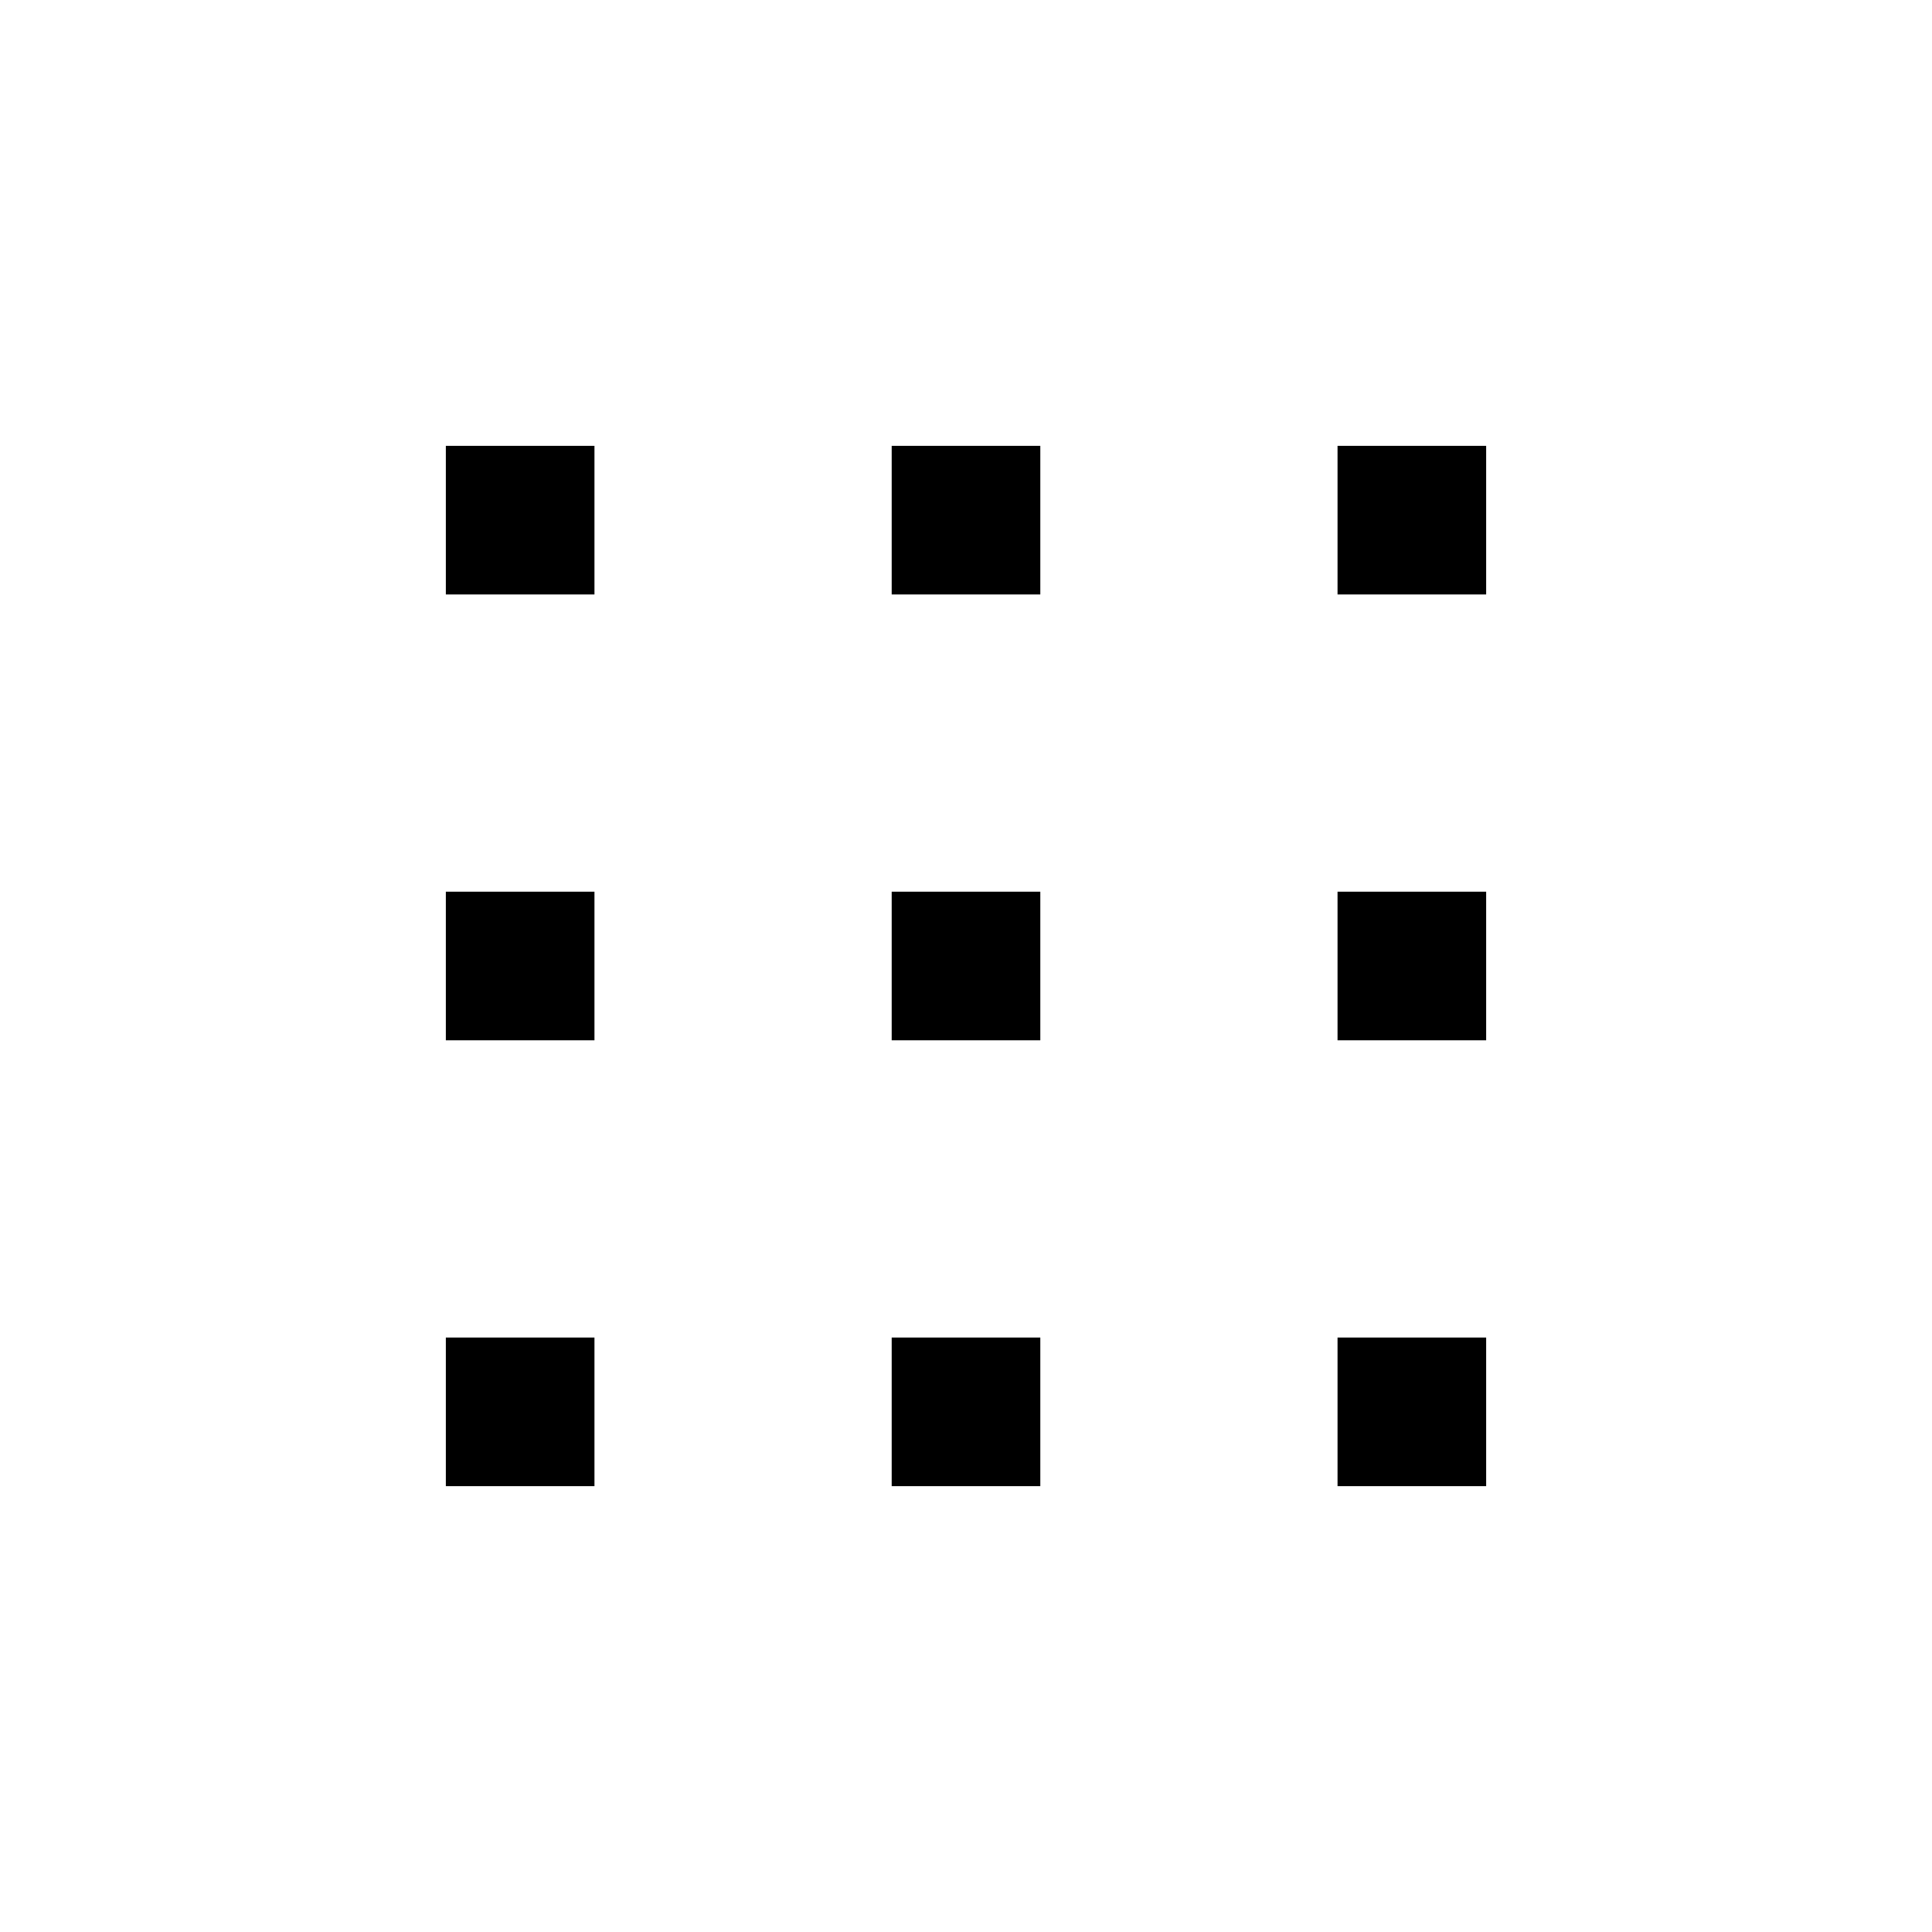
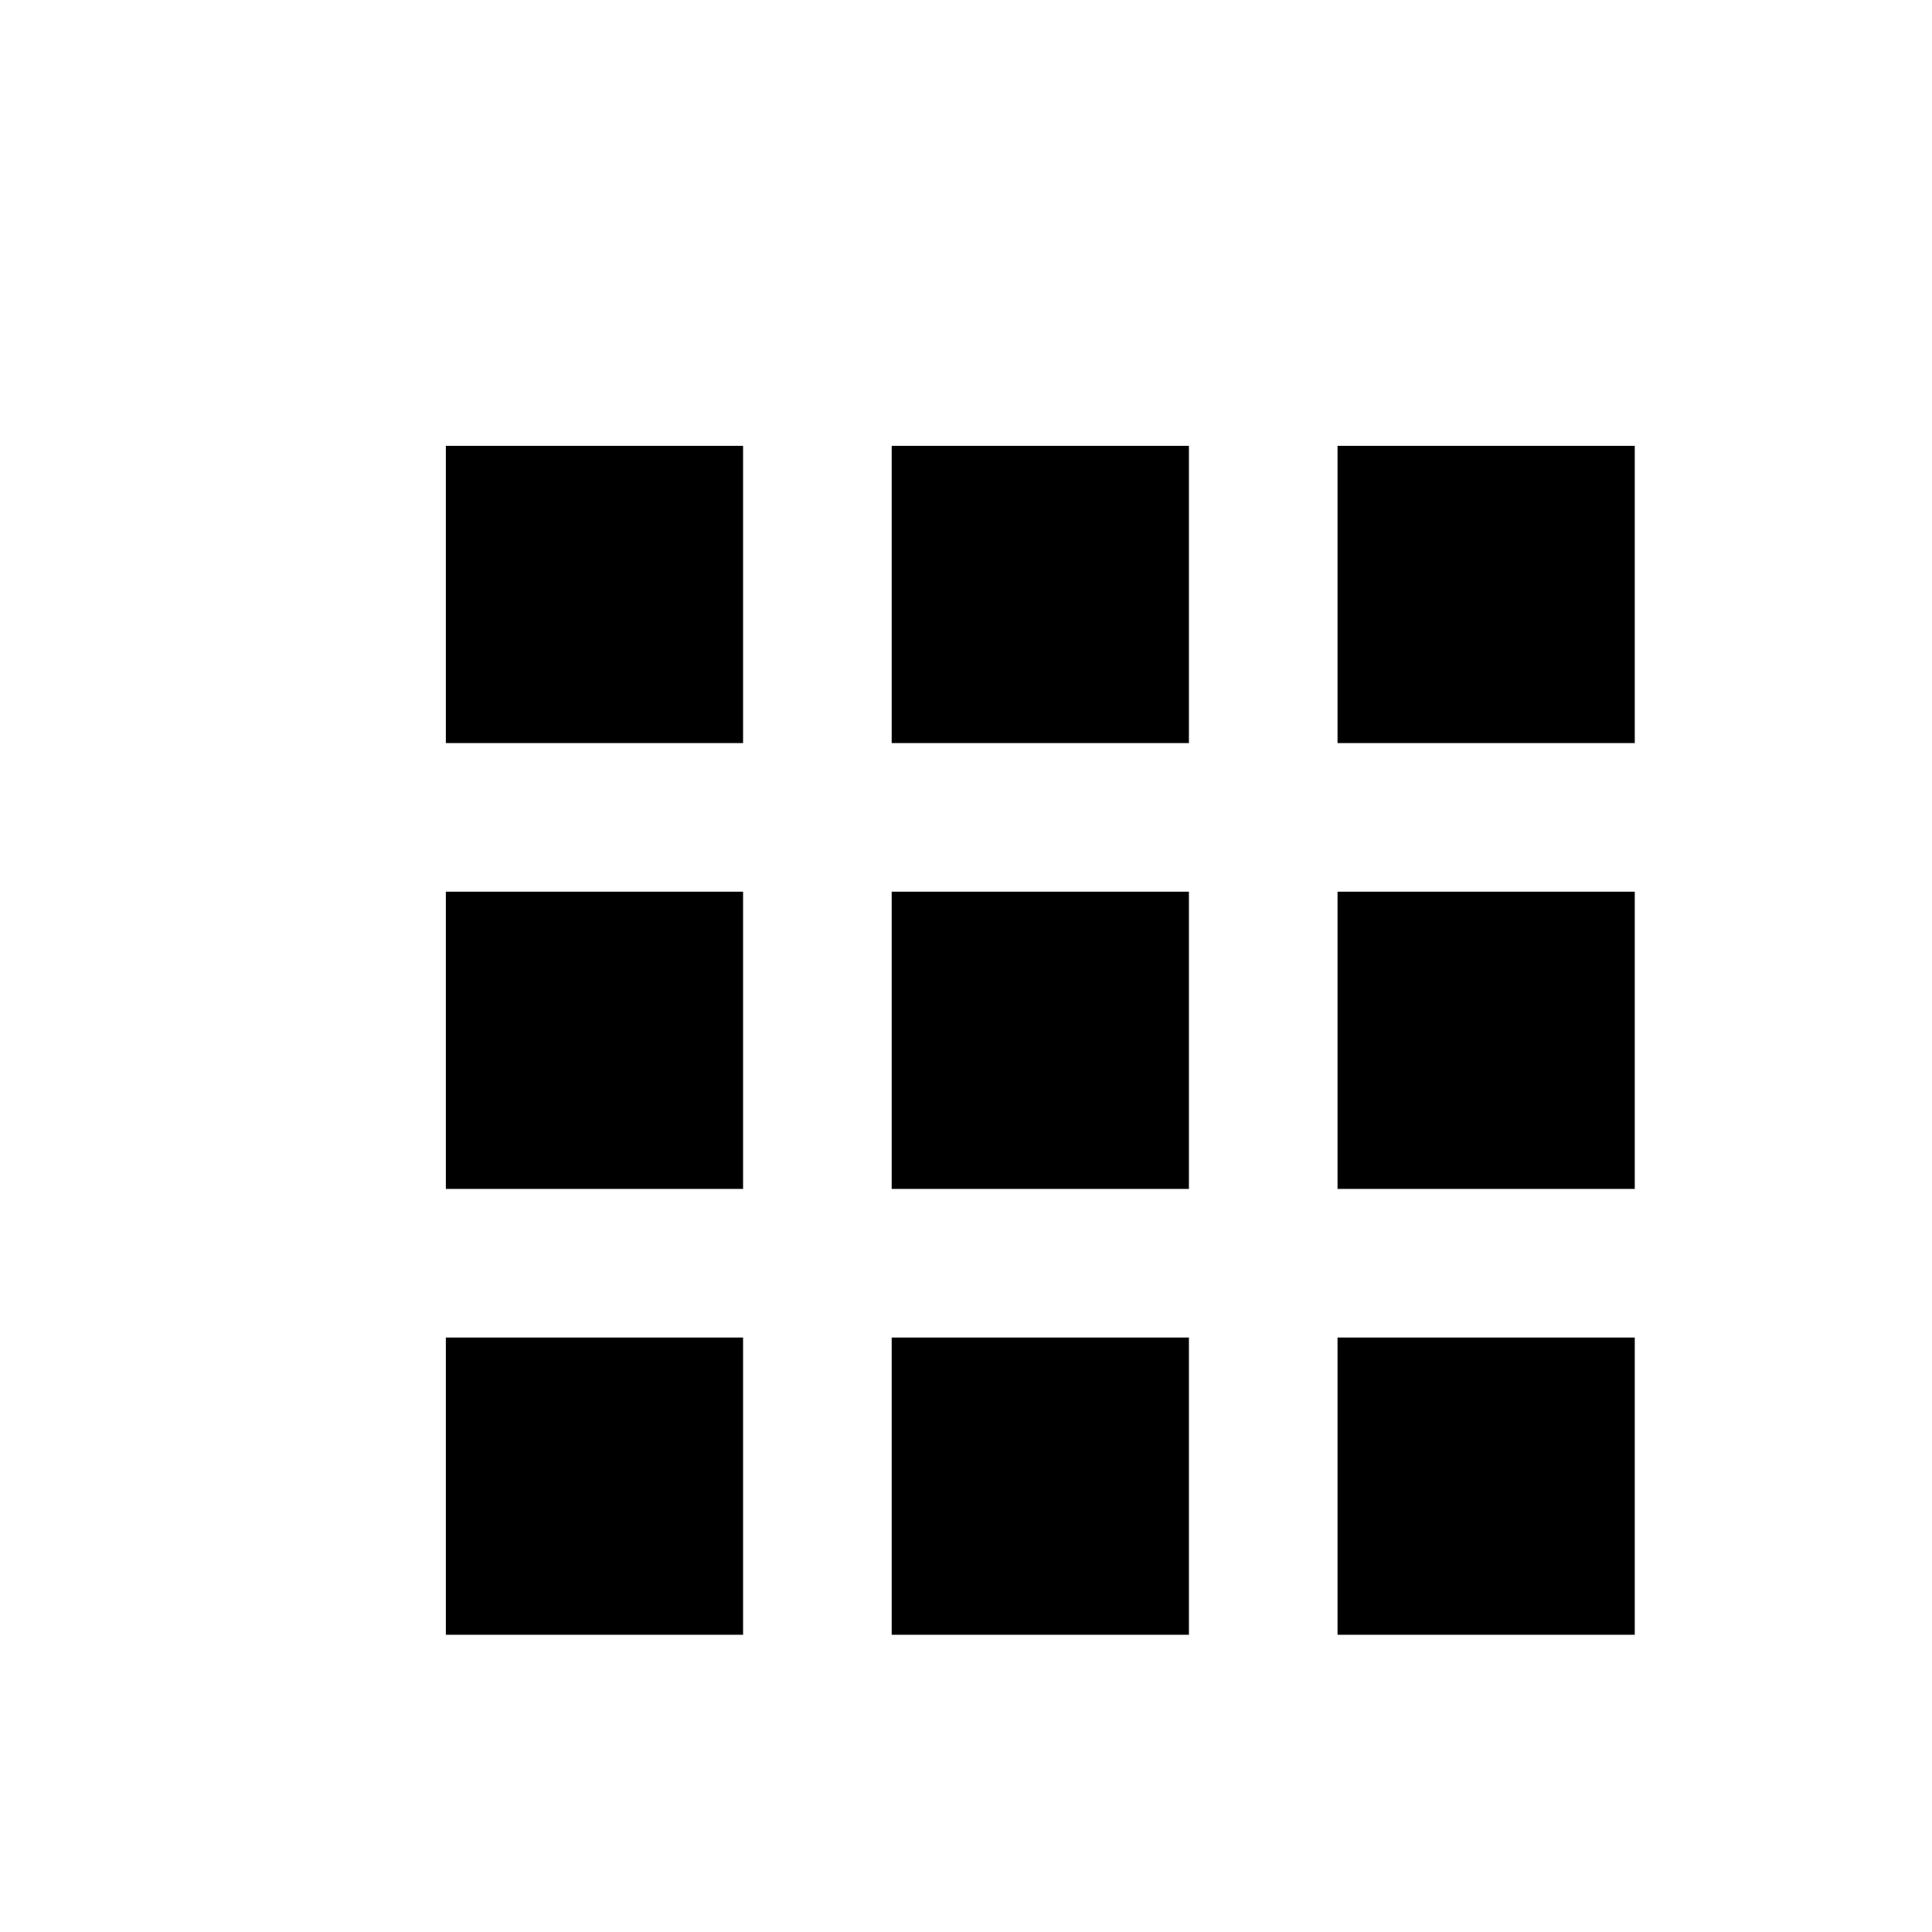
<svg xmlns="http://www.w3.org/2000/svg" width="24" height="24" viewBox="-1 -1 13 13" fill="currentColor">
-   <rect x="2" y="2" width="1" height="1" />
-   <rect x="5" y="2" width="1" height="1" />
-   <rect x="8" y="2" width="1" height="1" />
-   <rect x="2" y="5" width="1" height="1" />
-   <rect x="5" y="5" width="1" height="1" />
-   <rect x="8" y="5" width="1" height="1" />
-   <rect x="2" y="8" width="1" height="1" />
-   <rect x="5" y="8" width="1" height="1" />
-   <rect x="8" y="8" width="1" height="1" />
+   <rect x="2" y="2" width="2" height="2" />
+   <rect x="5" y="2" width="2" height="2" />
+   <rect x="8" y="2" width="2" height="2" />
+   <rect x="2" y="5" width="2" height="2" />
+   <rect x="5" y="5" width="2" height="2" />
+   <rect x="8" y="5" width="2" height="2" />
+   <rect x="2" y="8" width="2" height="2" />
+   <rect x="5" y="8" width="2" height="2" />
+   <rect x="8" y="8" width="2" height="2" />
</svg>
